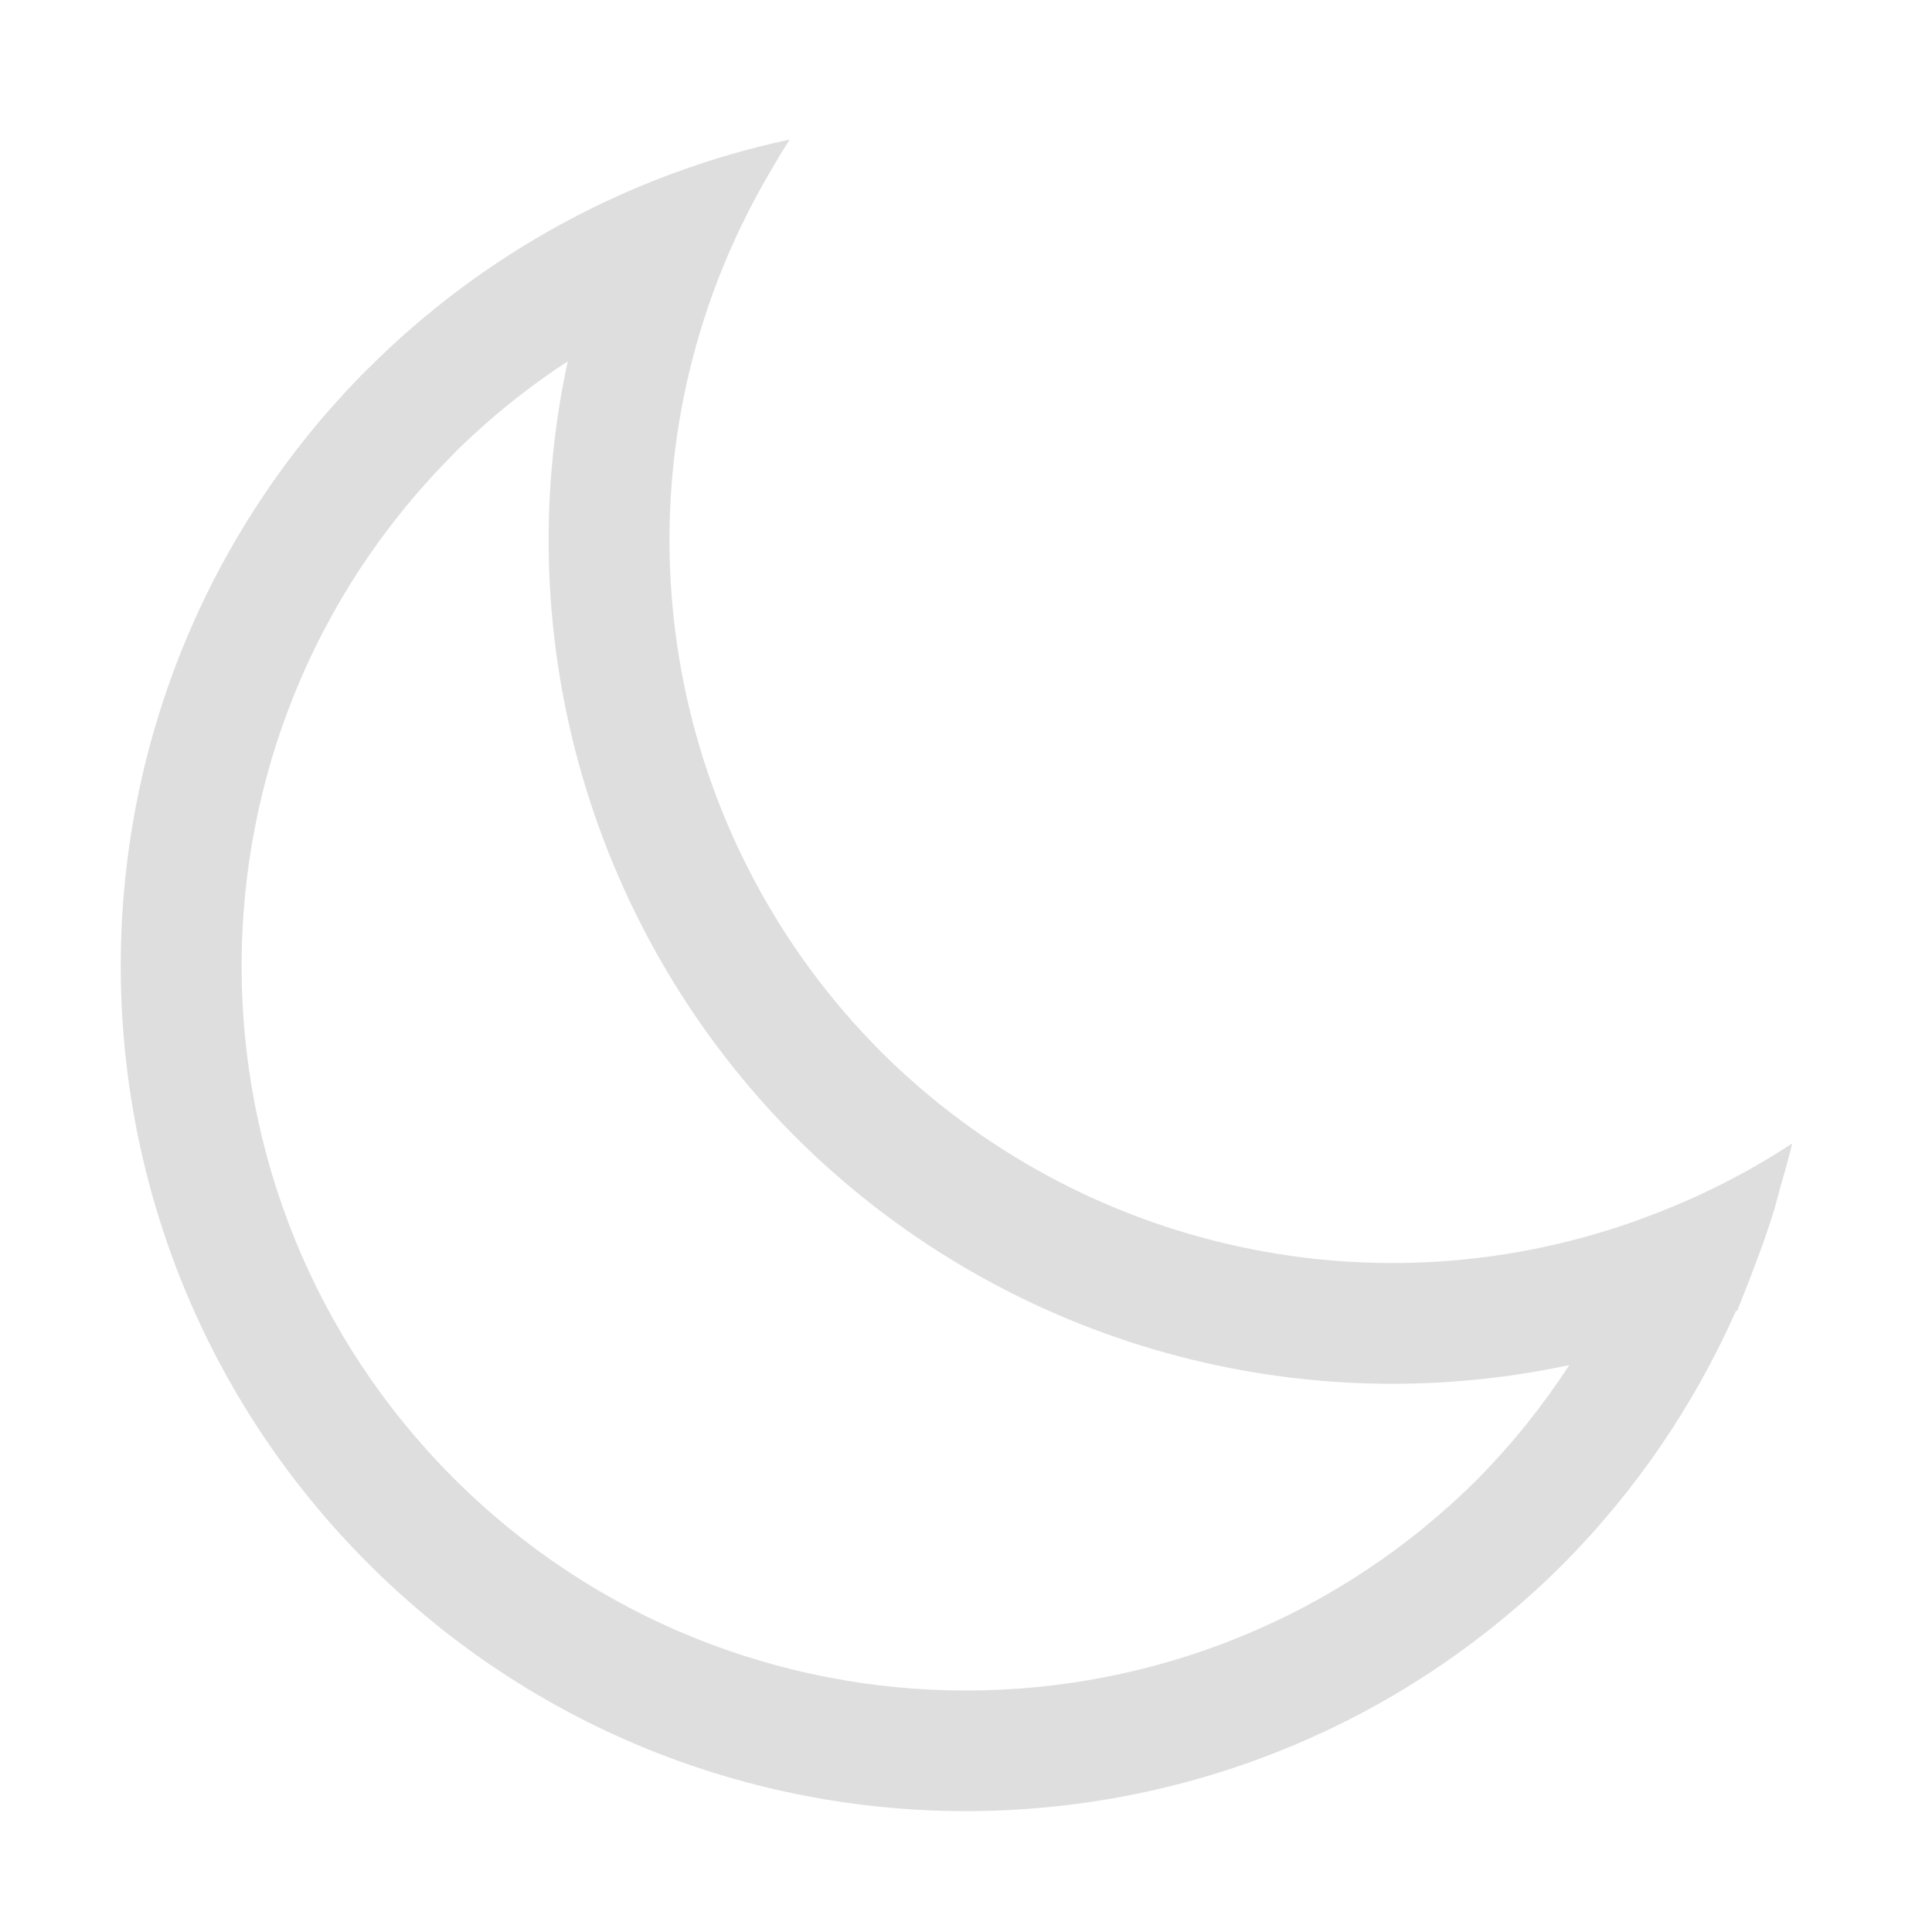
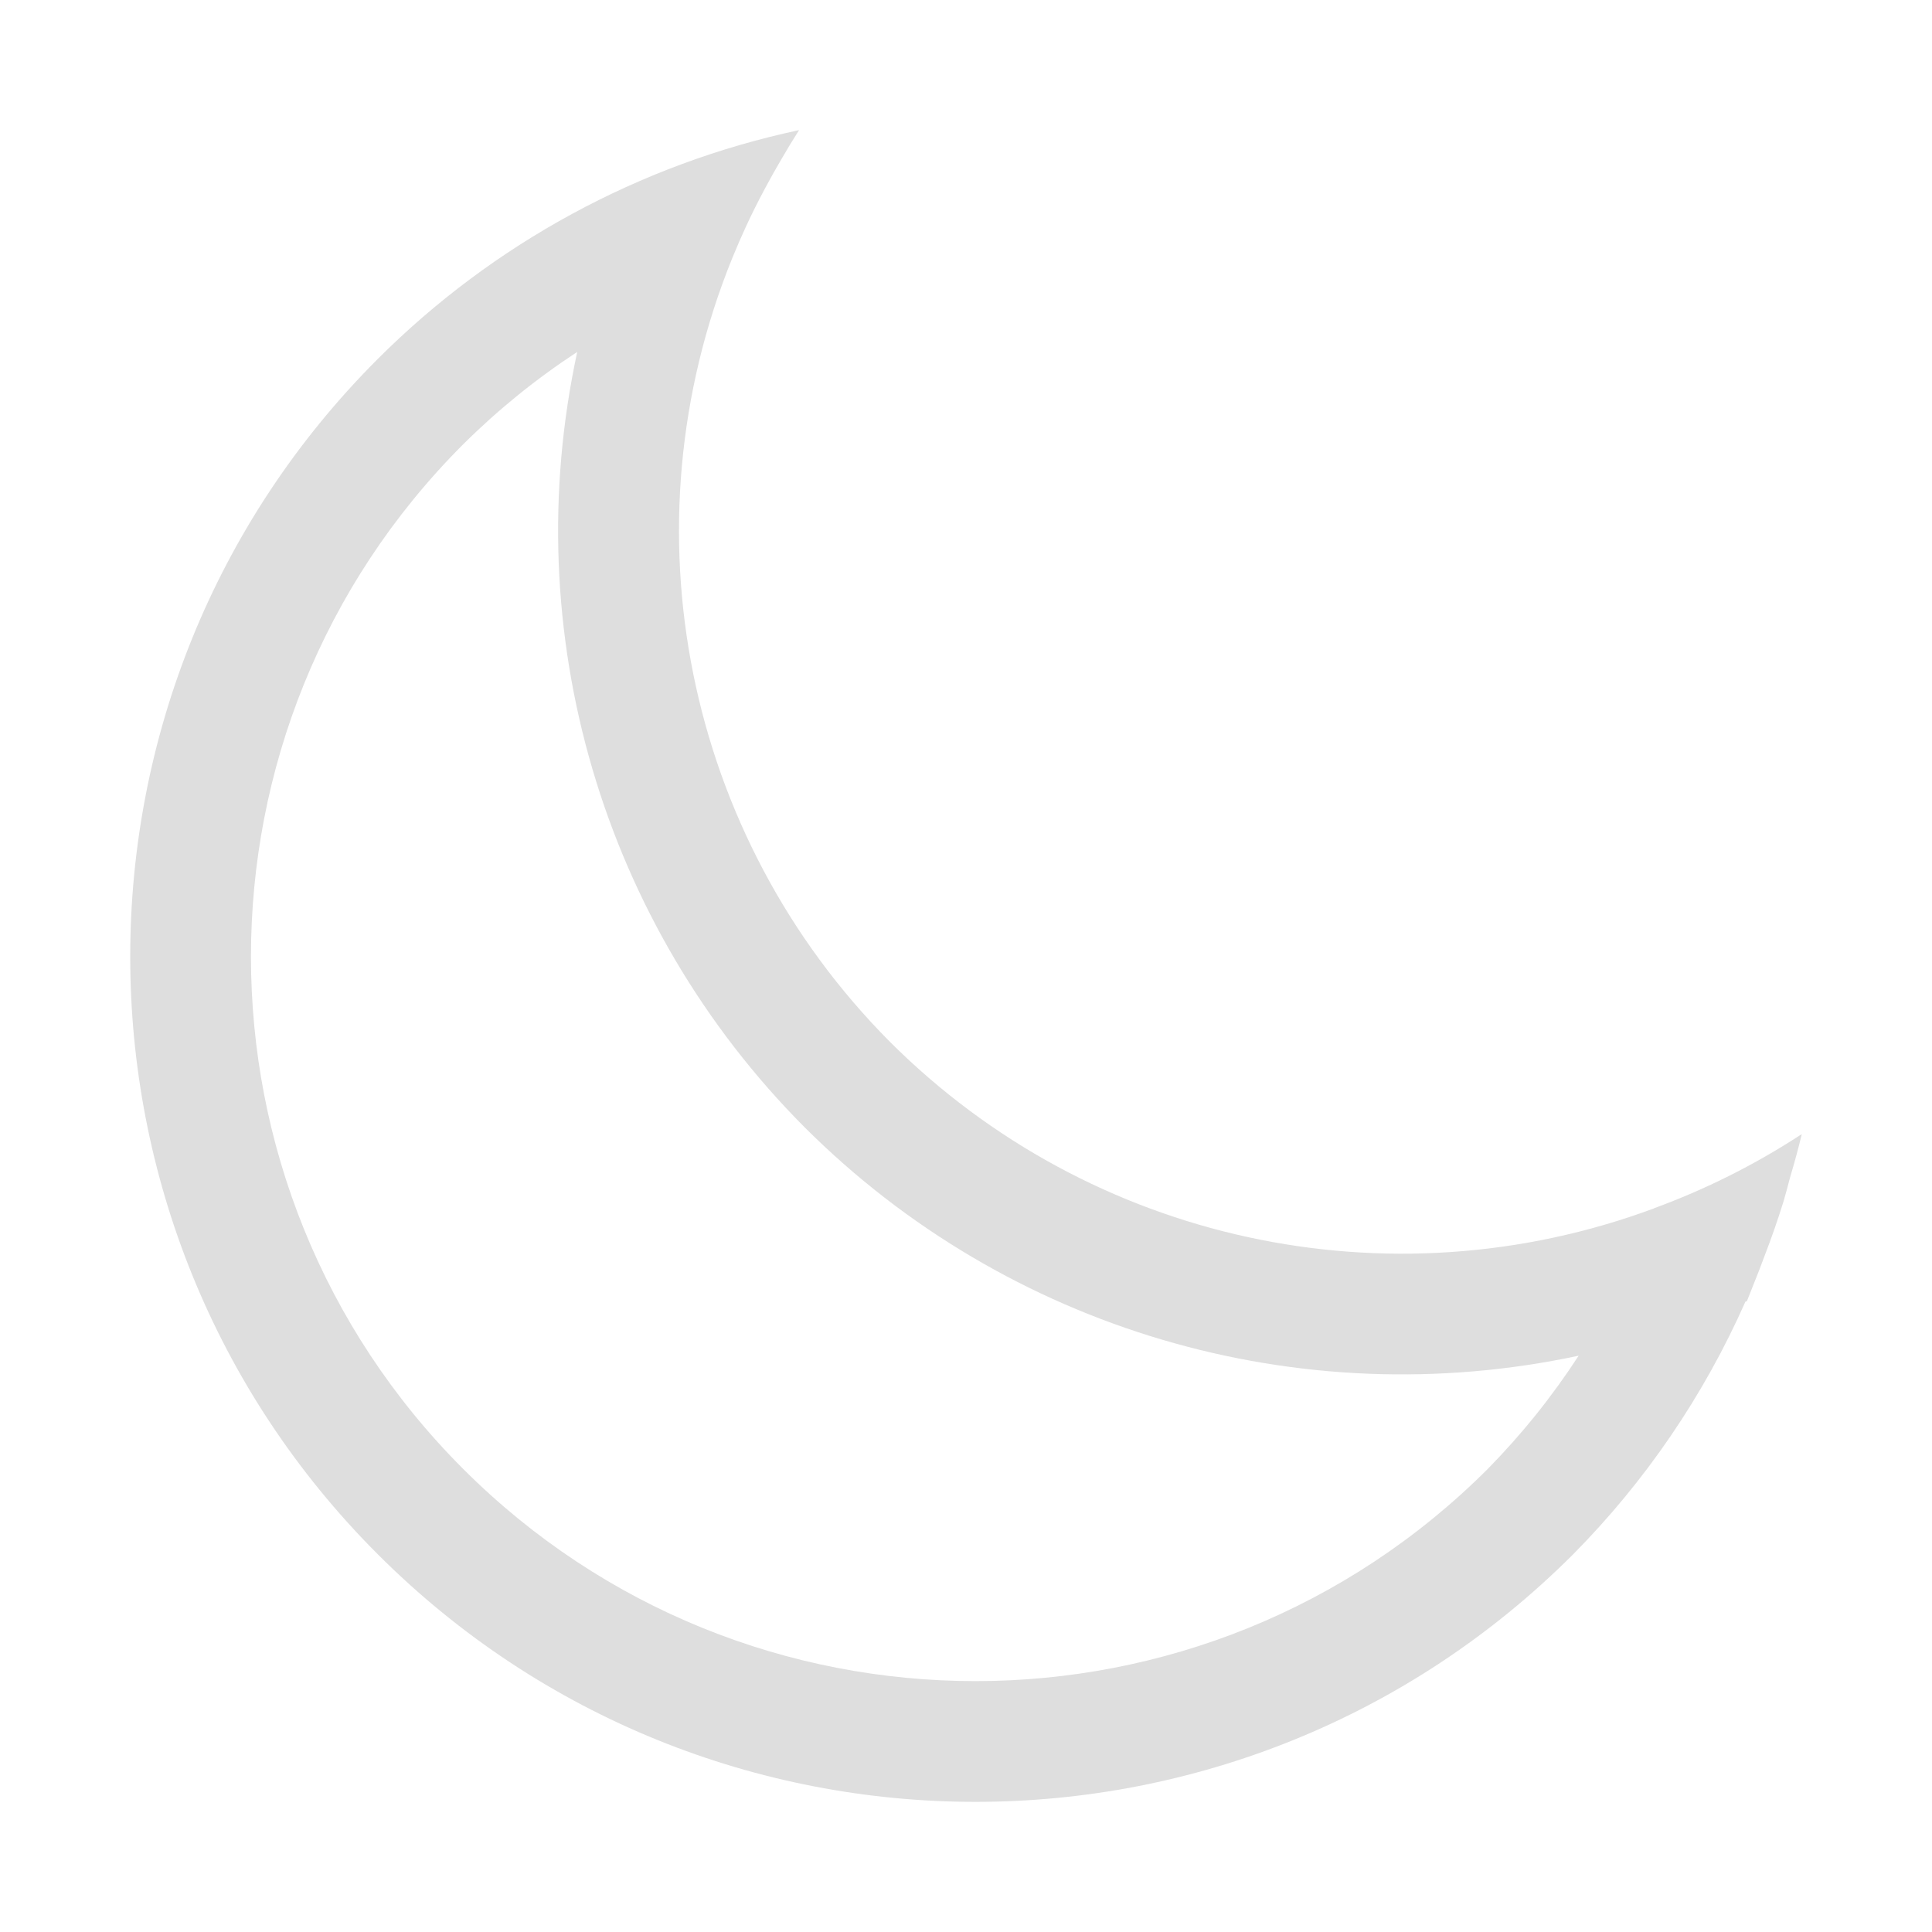
- <svg xmlns="http://www.w3.org/2000/svg" width="16" height="16" version="1.1">
-   <path d="m3.05 3.05a7 7 0 0 0 0 9.899 7 7 0 0 0 9.899 0 7 7 0 0 0 1.427-2.092 7 7 0 0 0 0.012-0.004 7 7 0 0 0 0.052-0.133 7 7 0 0 0 0.094-0.243 7 7 0 0 0 0.159-0.457 7 7 0 0 0 0.052-0.193 7 7 0 0 0 0.097-0.356 6 6 0 0 1-0.007 0.004 6 6 0 0 1-0.005 0.003 6 6 0 0 1-1.211 0.606 6 6 0 0 1-0.001 0.001 6 6 0 0 1-6.325-1.378 6 6 0 0 1-1.308-6.49 6 6 0 0 1 0.119-0.273 6 6 0 0 1 0.149-0.298 6 6 0 0 1 0.137-0.244 6 6 0 0 1 0.145-0.239 6 6 0 0 1 0.004-0.007 7 7 0 0 0-3.489 1.895zm0.707 0.707a6 6 0 0 1 0.945-0.765 7 7 0 0 0 1.884 6.422 7 7 0 0 0 6.41 1.891 6 6 0 0 1-0.753 0.938 6 6 0 0 1-8.485 0 6 6 0 0 1 0-8.485z" fill="#dedede" />
+ <svg xmlns="http://www.w3.org/2000/svg" width="256" height="256" version="1.1" id="svg1">
+   <defs id="defs1" />
+   <path d="m 50.059,47.56 a 112,112 0 0 0 0,158.392 112,112 0 0 0 158.392,0 112,112 0 0 0 22.826,-33.477 112,112 0 0 0 0.199,-0.066 112,112 0 0 0 0.84,-2.121 112,112 0 0 0 1.503,-3.889 112,112 0 0 0 2.541,-7.314 112,112 0 0 0 0.84,-3.094 112,112 0 0 0 1.547,-5.701 96,96 0 0 1 -0.11,0.066 96,96 0 0 1 -0.088,0.044 96,96 0 0 1 -19.379,9.701 96,96 0 0 1 -0.022,0.022 96,96 0 0 1 -101.205,-22.054 96,96 0 0 1 -20.926,-103.834 96,96 0 0 1 1.9,-4.375 96,96 0 0 1 2.387,-4.773 96,96 0 0 1 2.188,-3.911 96,96 0 0 1 2.32,-3.823 96,96 0 0 1 0.066,-0.111 112,112 0 0 0 -55.818,30.317 z m 11.314,11.314 a 96,96 0 0 1 15.114,-12.242 112,112 0 0 0 30.141,102.752 112,112 0 0 0 102.552,30.251 96,96 0 0 1 -12.043,15.004 96,96 0 0 1 -135.765,0 96,96 0 0 1 0,-135.765 z" fill="#dedede" id="path1" style="stroke-width:1" />
</svg>
